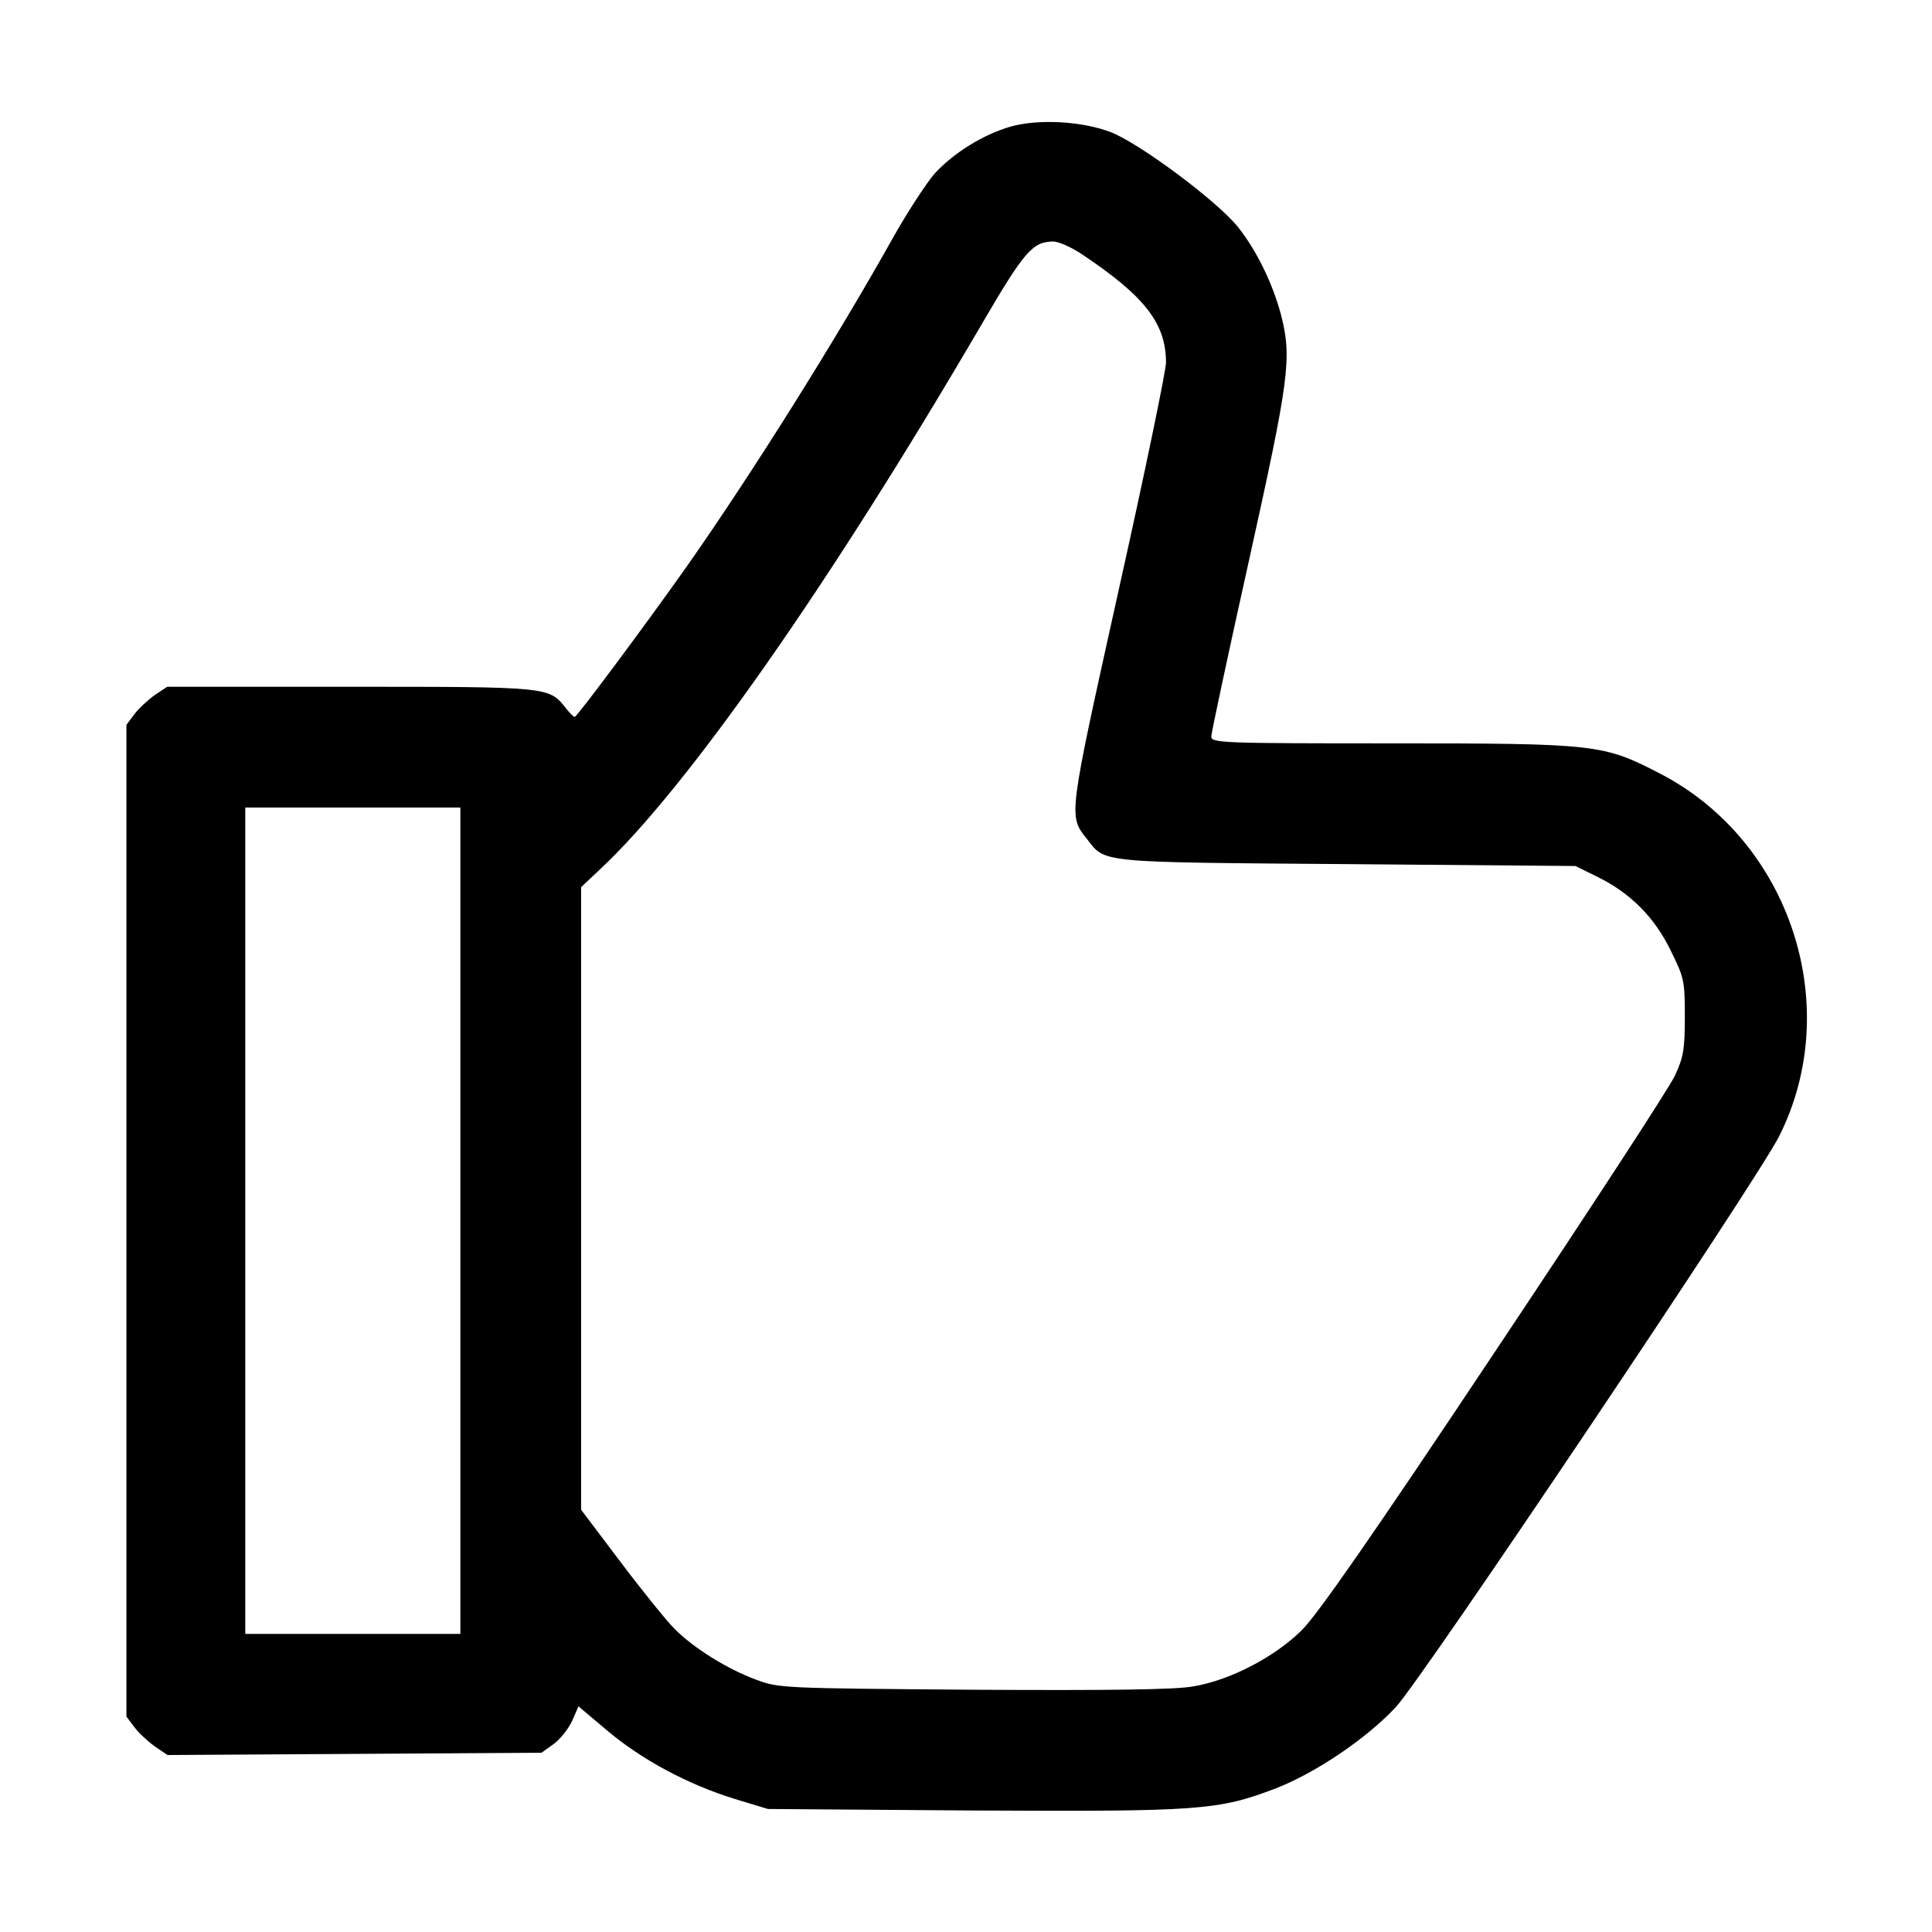
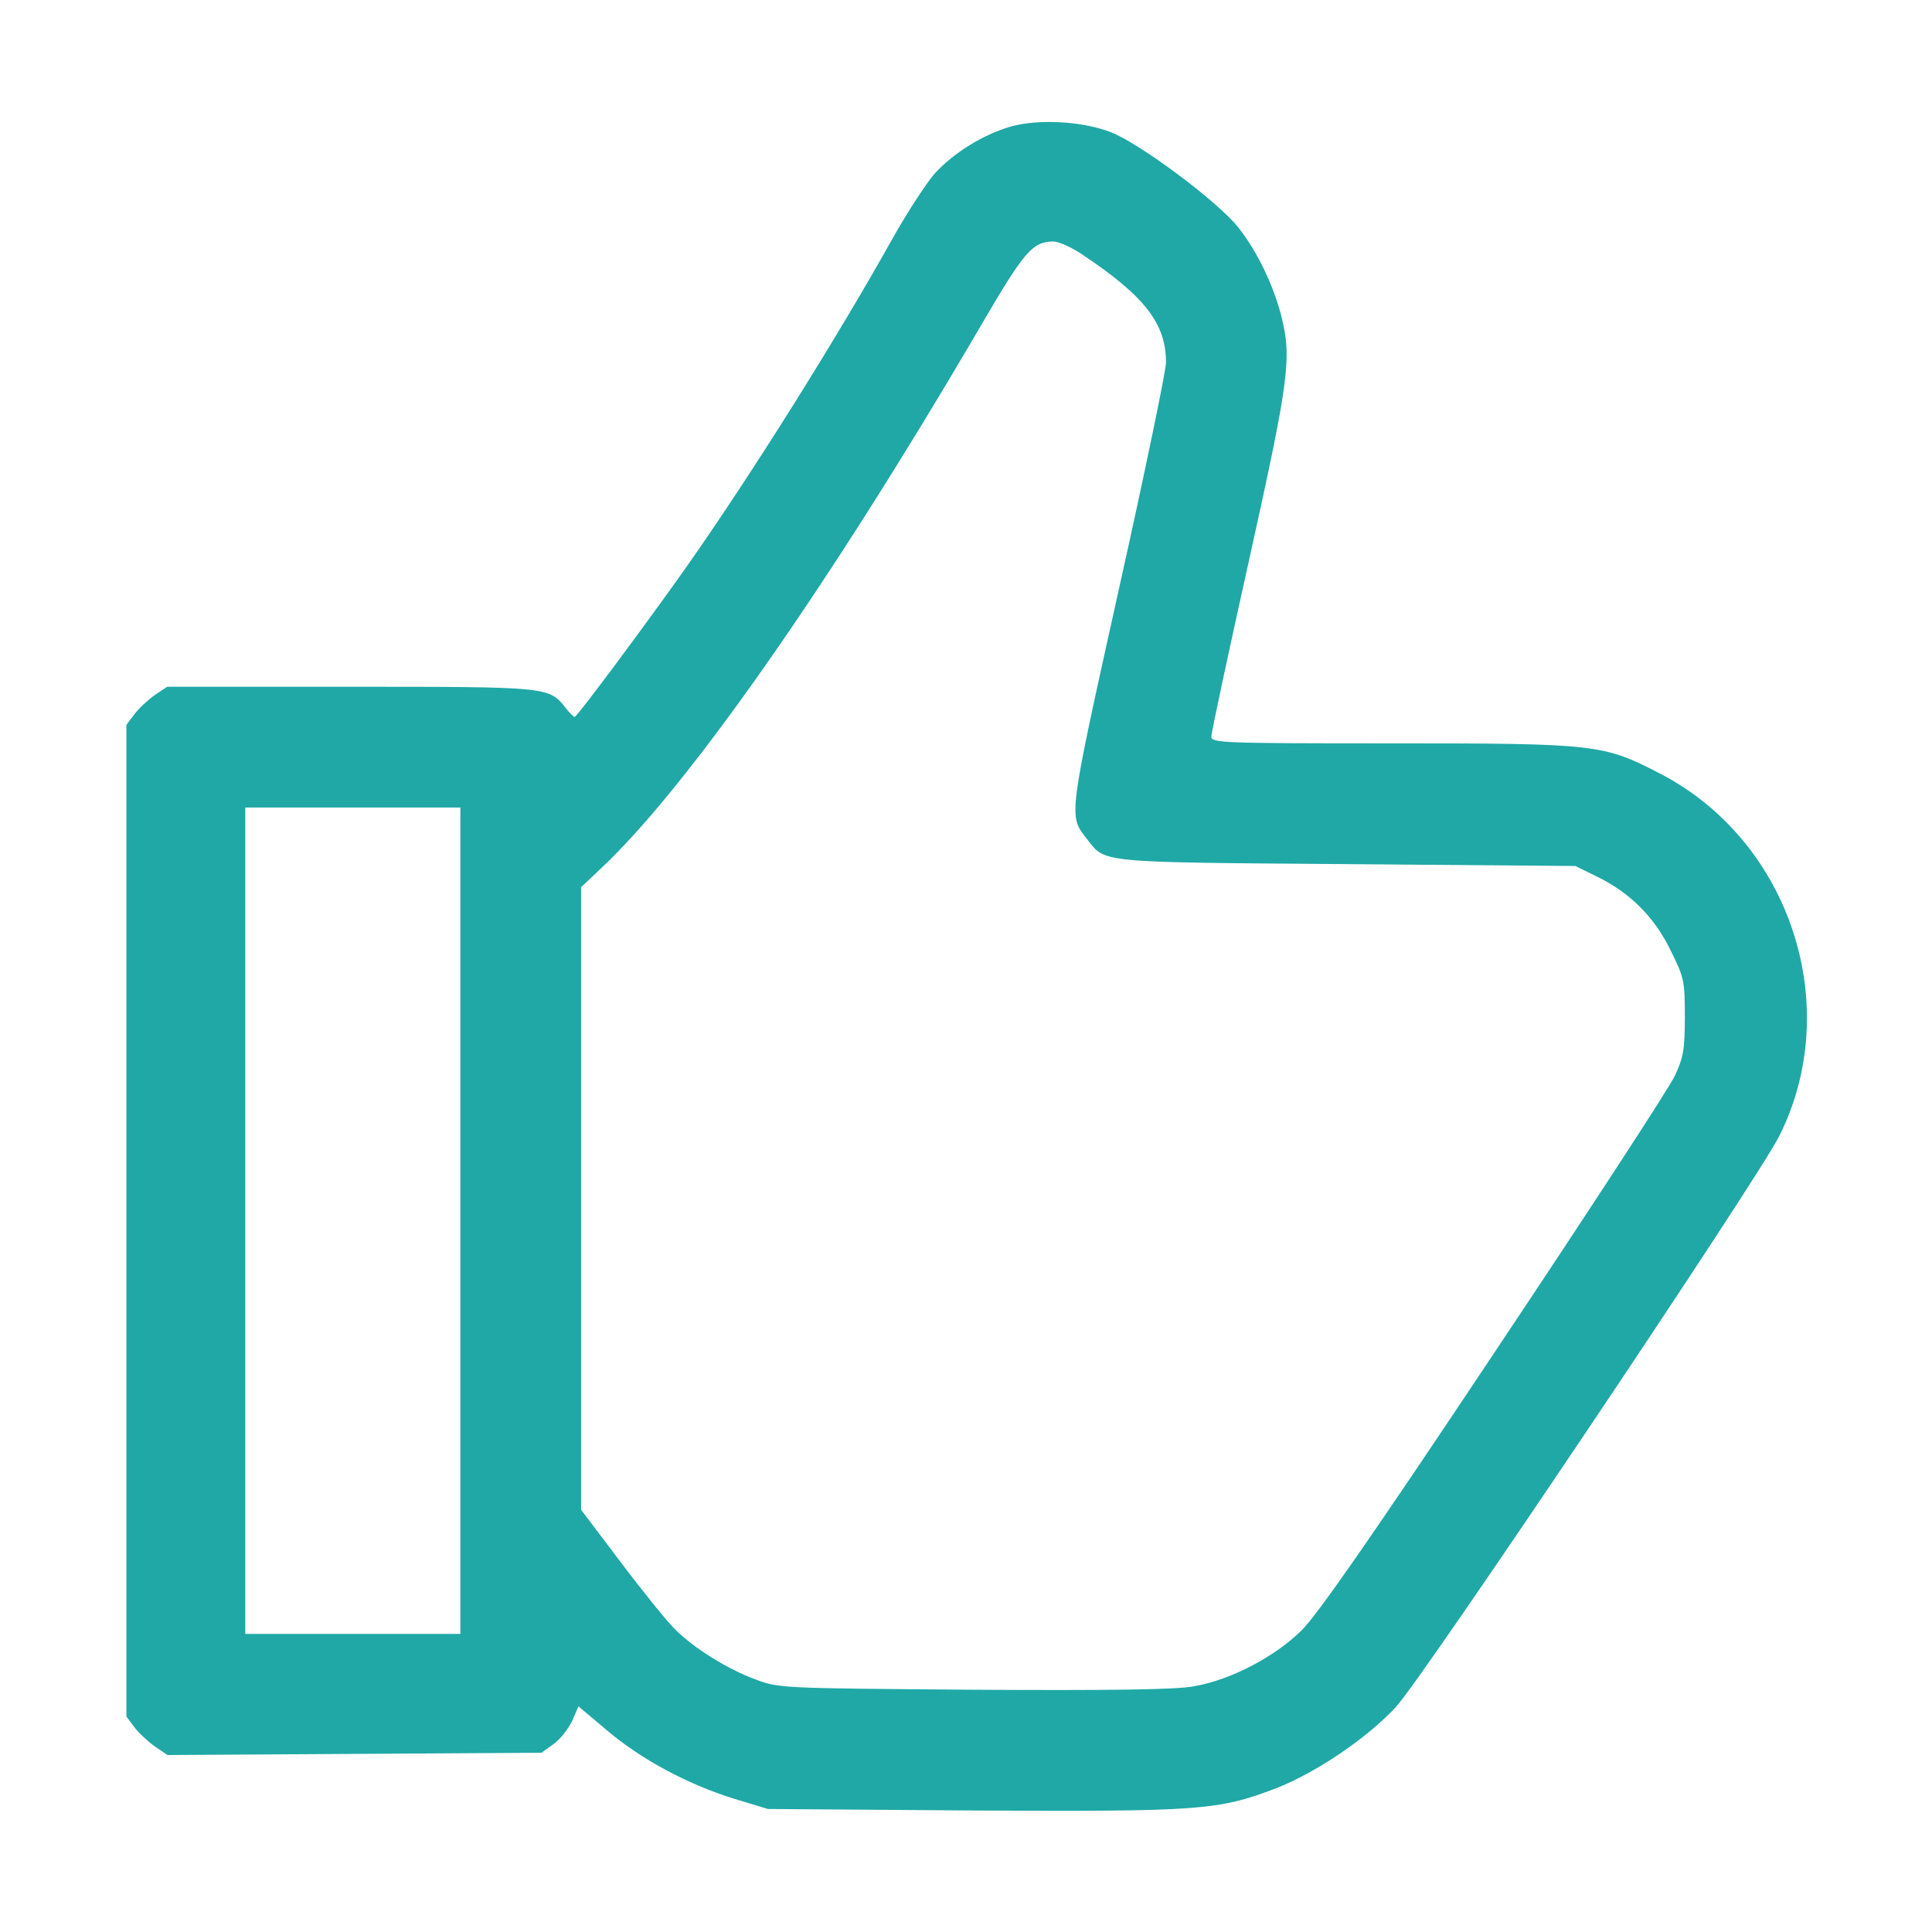
<svg xmlns="http://www.w3.org/2000/svg" version="1.0" width="512pt" height="512pt" viewBox="0 0 512 512" preserveAspectRatio="xMidYMid meet">
-   <g transform="translate(0,512) scale(0.1,-0.1)" fill="#000000" stroke="none">
+   <g transform="translate(0,512) scale(0.1,-0.1)" fill="#1fa8a6" stroke="none">
    <path d="M2680 4785 c-74 -21 -153 -70 -204 -126 -22 -26 -72 -102 -110 -170 -151 -270 -377 -630 -548 -873 -106 -150 -289 -396 -295 -396 -3 0 -14 11 -24 24 -44 56 -45 56 -572 56 l-484 0 -33 -22 c-18 -13 -43 -36 -54 -51 l-21 -28 0 -1314 0 -1314 21 -28 c11 -15 36 -38 54 -51 l34 -23 495 3 496 3 32 23 c17 12 39 40 49 61 l17 39 76 -64 c91 -77 214 -143 337 -181 l89 -27 542 -4 c603 -3 651 0 805 59 105 41 240 132 317 215 69 73 959 1399 1016 1513 173 344 30 781 -314 960 -152 79 -169 81 -713 81 -449 0 -478 1 -478 18 0 9 45 220 100 467 107 483 114 536 85 650 -22 83 -64 170 -114 233 -55 69 -262 223 -338 252 -76 29 -190 35 -263 15z m189 -340 c166 -111 221 -183 221 -286 0 -21 -56 -292 -125 -601 -135 -609 -134 -599 -84 -662 49 -63 25 -61 689 -66 l605 -5 57 -28 c88 -43 152 -107 195 -195 36 -73 38 -80 38 -176 0 -88 -4 -108 -26 -156 -14 -31 -230 -362 -479 -735 -325 -488 -470 -696 -511 -736 -72 -71 -190 -132 -286 -148 -47 -9 -225 -11 -583 -9 -509 4 -516 4 -577 27 -74 27 -166 84 -216 135 -20 20 -84 99 -142 176 l-105 139 0 825 0 825 51 48 c229 214 607 753 1009 1441 115 197 136 221 191 222 15 0 50 -16 78 -35z m-1649 -2560 l0 -1095 -285 0 -285 0 0 1095 0 1095 285 0 285 0 0 -1095z" />
  </g>
</svg>
